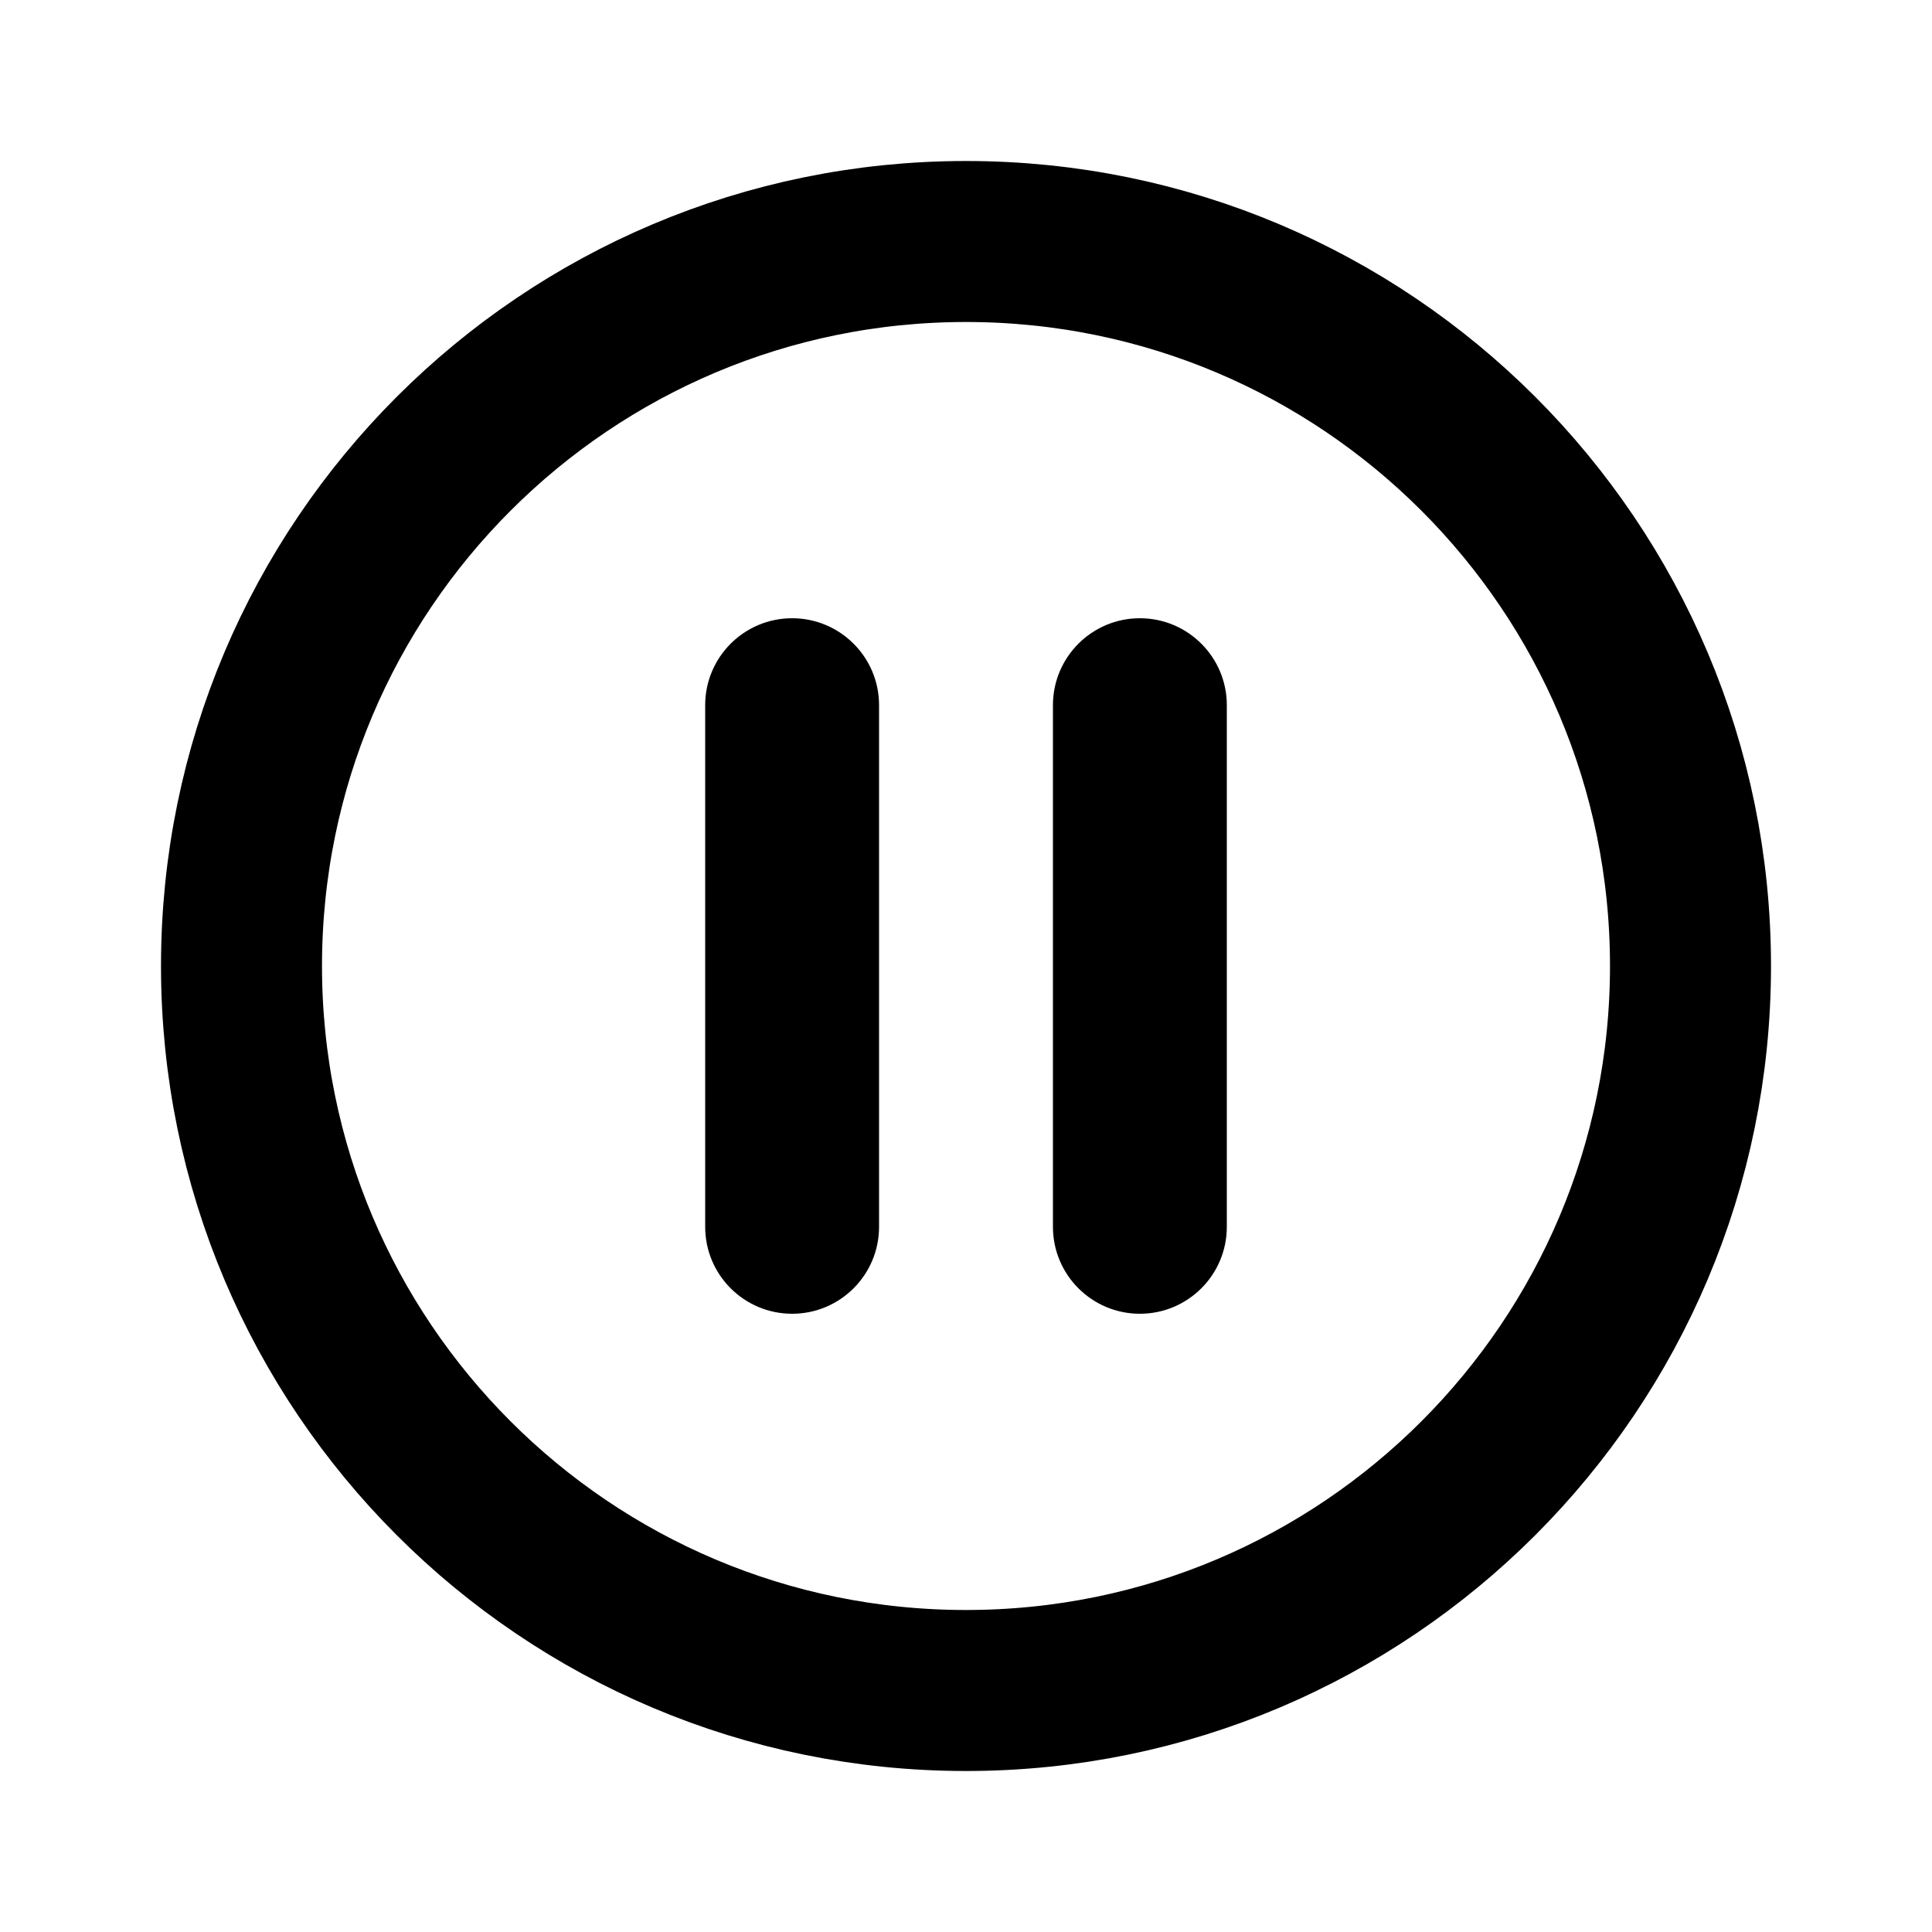
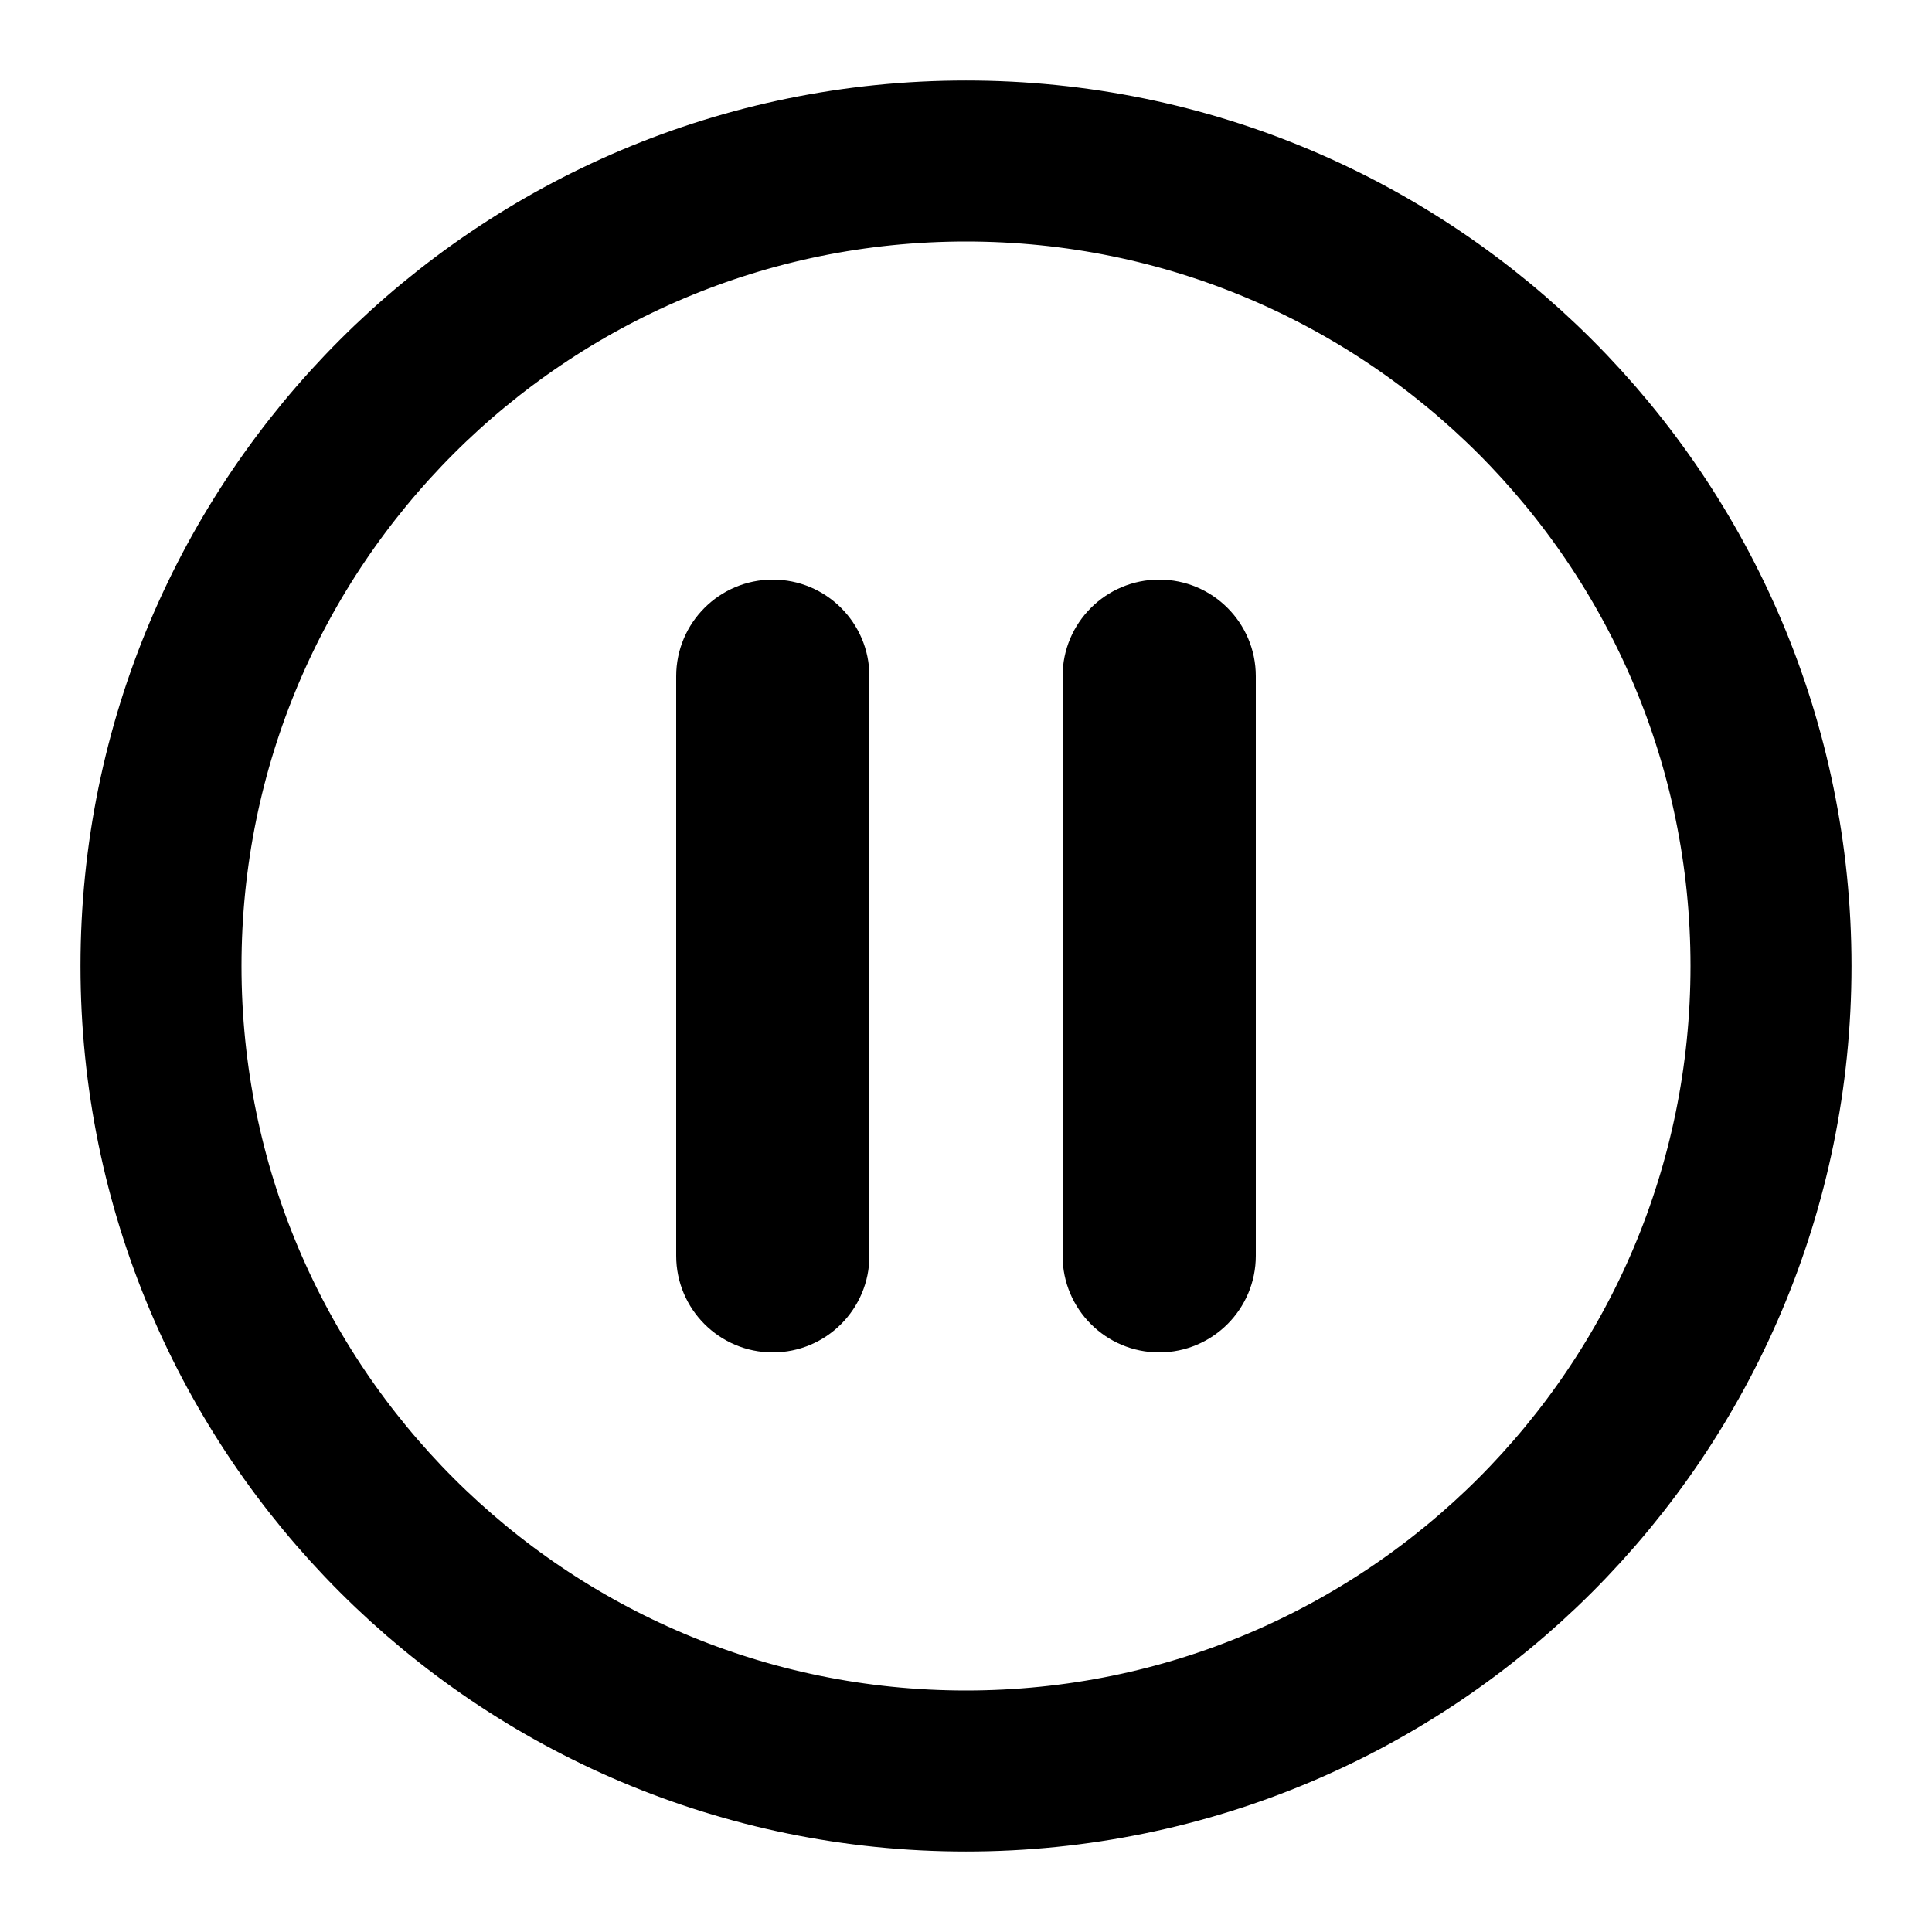
<svg xmlns="http://www.w3.org/2000/svg" viewBox="0 0 24 24" width="24" height="24" fill="none" stroke="currentColor" stroke-width="2" stroke-linecap="round" stroke-linejoin="round" data-mark="control-pause-working" data-rest="keep-dash" aria-hidden="true">
  <g class="kng-march">
-     <circle cx="12" cy="12" r="9" pathLength="100" stroke-dasharray="75 25" />
+     <circle cx="12" cy="12" r="10" pathLength="100" stroke-dasharray="75 25" />
  </g>
-   <rect x="8.76" y="7.68" width="2.16" height="8.64" rx="1.08" fill="currentColor" stroke="none" />
-   <rect x="13.08" y="7.68" width="2.16" height="8.64" rx="1.08" fill="currentColor" stroke="none" />
+   <rect x="8.4" y="7.2" width="2.4" height="9.6" rx="1.2" fill="currentColor" stroke="none" />
+   <rect x="13.2" y="7.2" width="2.4" height="9.6" rx="1.2" fill="currentColor" stroke="none" />
</svg>
